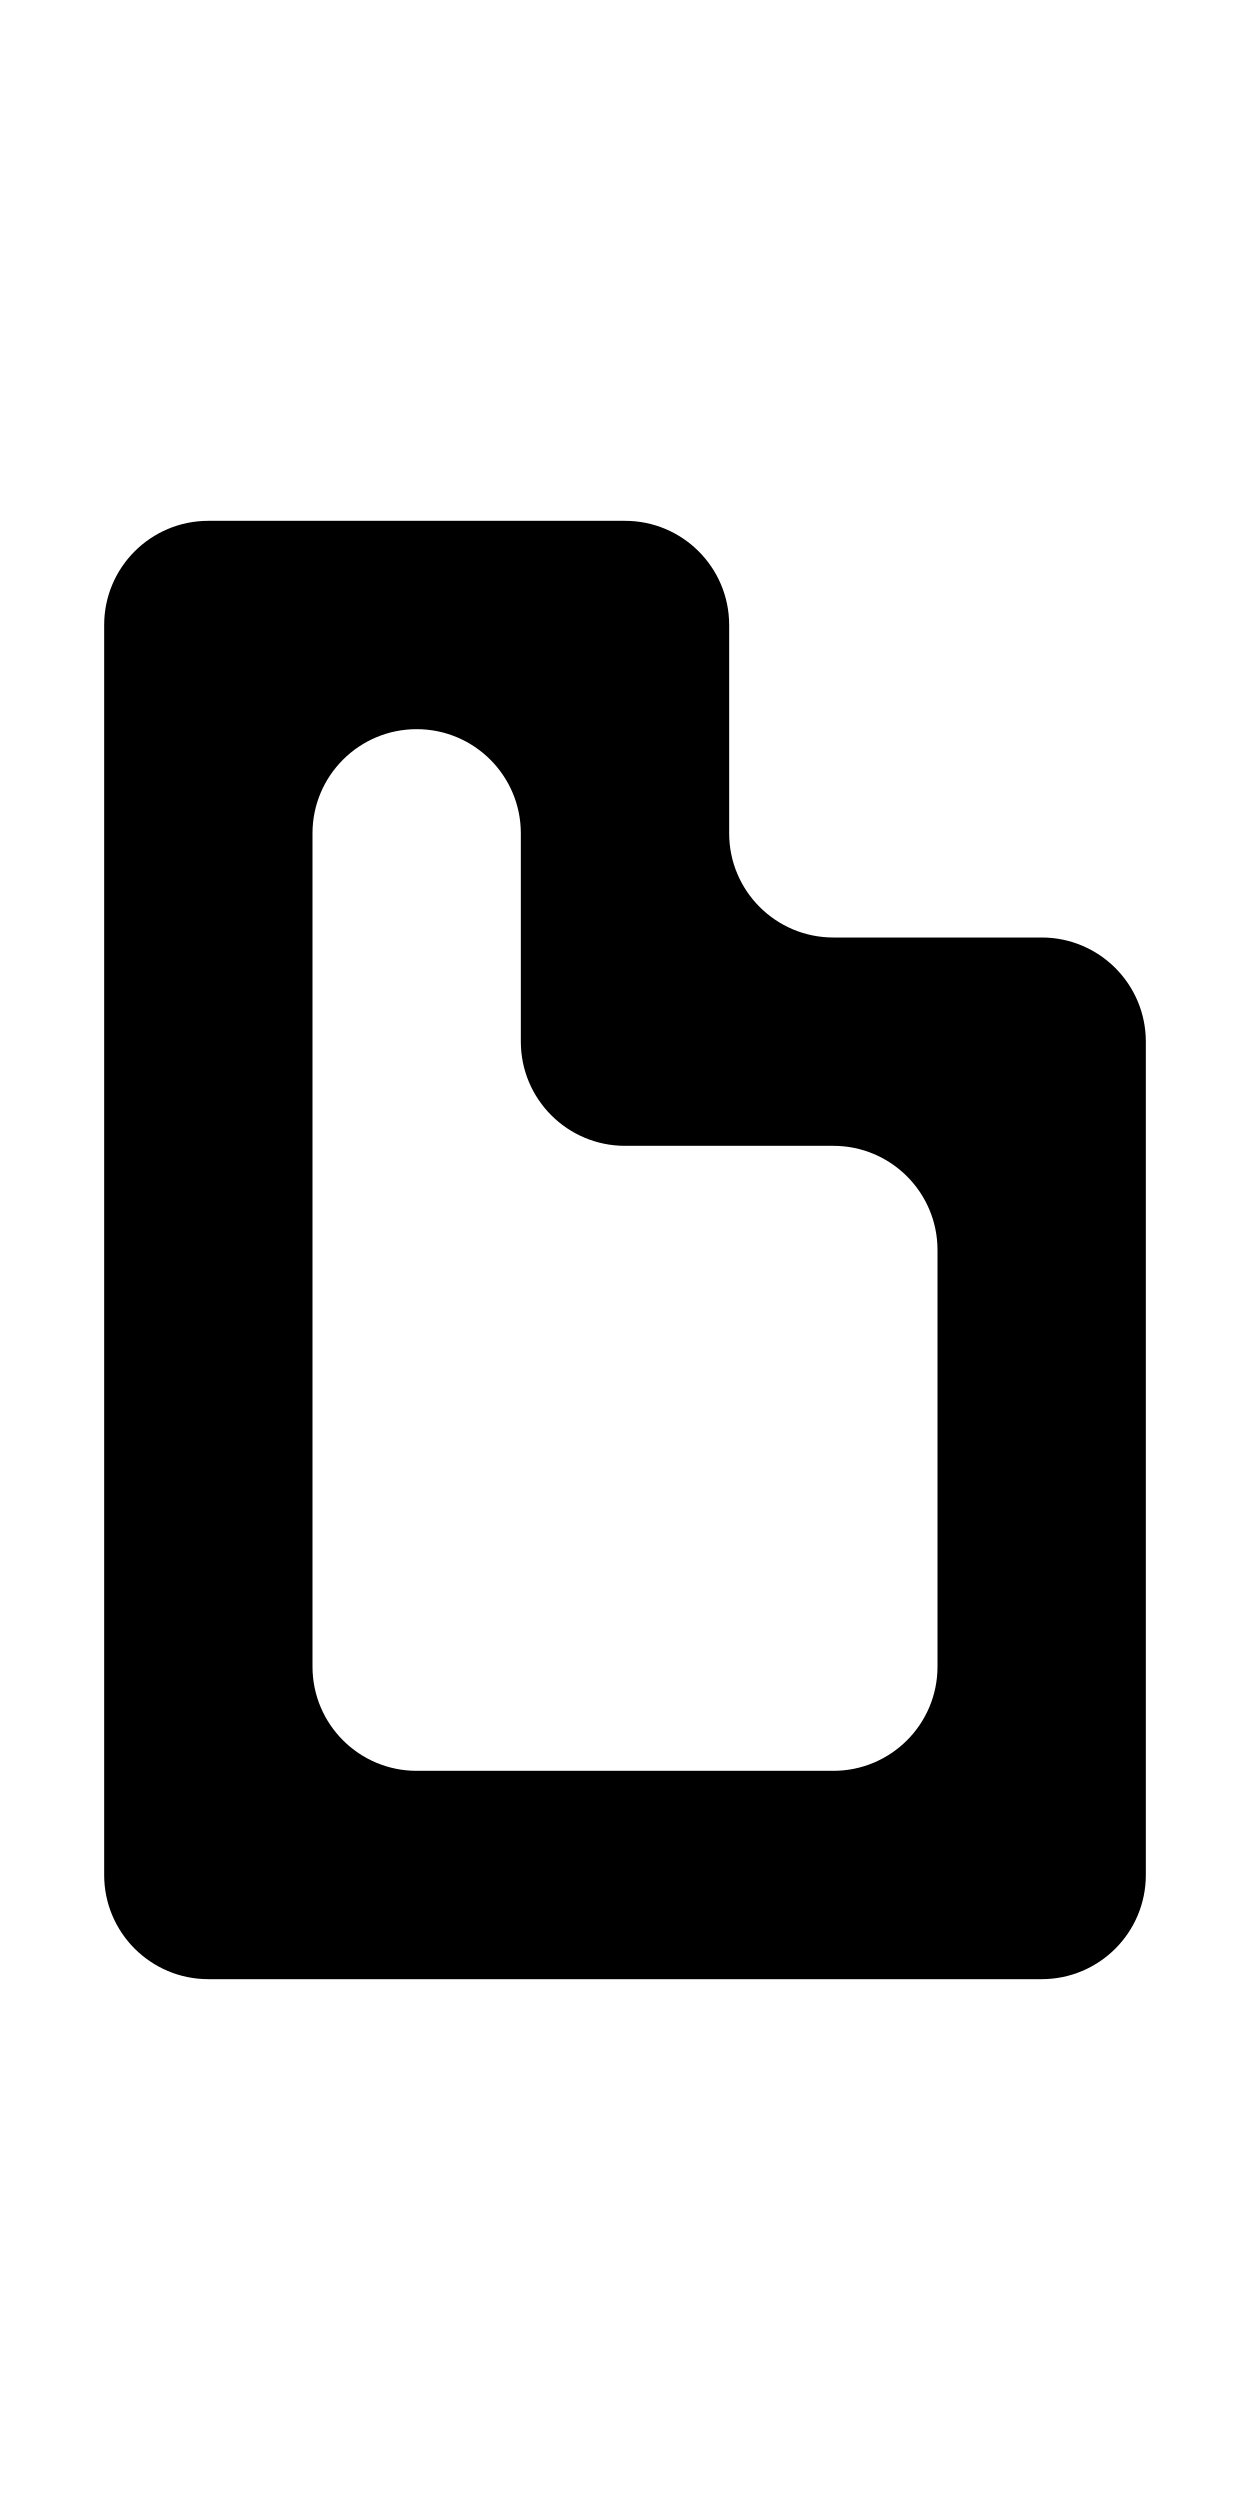
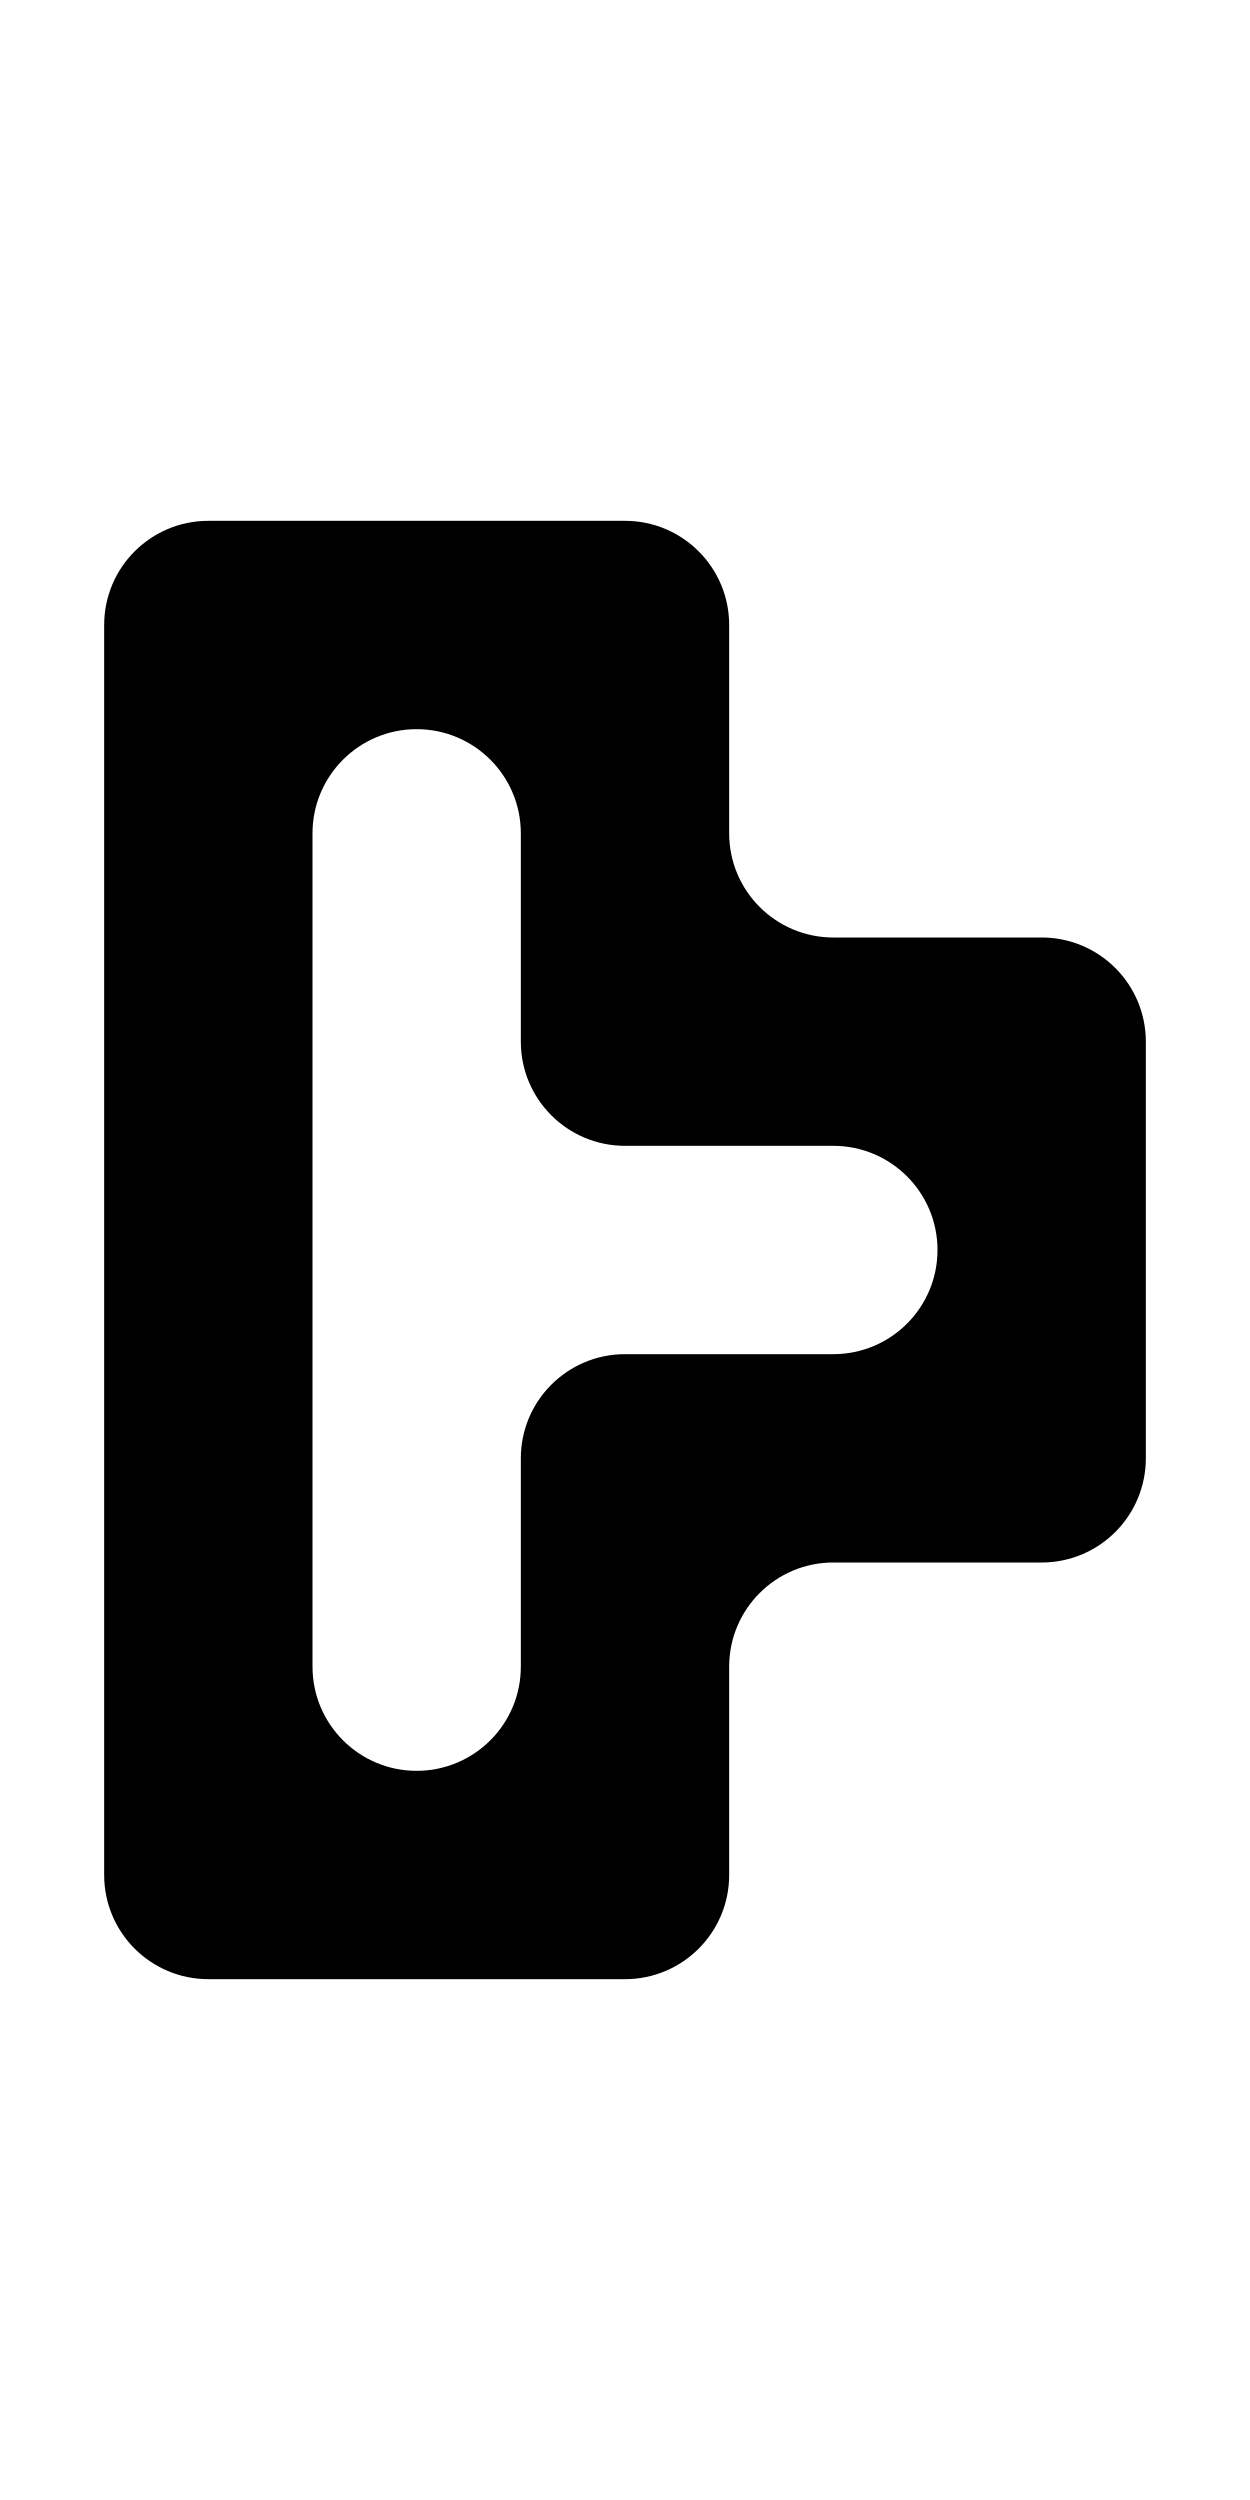
<svg xmlns="http://www.w3.org/2000/svg" width="768" height="1536" viewBox="0 0 768 1536" version="1.1" id="svg1">
  <defs id="defs1">
    </defs>
  <g id="layer1">
-     <path style="baseline-shift:baseline;display:inline;overflow:visible;opacity:1;vector-effect:none;stroke-linecap:square;enable-background:accumulate;stop-color:#000000;stop-opacity:1" d="m 64,384 v 768 a 64,64 45 0 0 64,64 h 512 a 64,64 135 0 0 64,-64 V 640 A 64,64 45 0 0 640,576 H 512 A 64,64 45 0 1 448,512 V 384 A 64,64 45 0 0 384,320 H 128 a 64,64 135 0 0 -64,64 z m 192,64 a 64,64 45 0 1 64,64 v 128 a 64,64 45 0 0 64,64 h 128 a 64,64 45 0 1 64,64 v 256 a 64,64 135 0 1 -64,64 H 256 a 64,64 45 0 1 -64,-64 V 512 a 64,64 135 0 1 64,-64 z" id="path72" />
+     <path style="baseline-shift:baseline;display:inline;overflow:visible;opacity:1;vector-effect:none;stroke-linecap:square;enable-background:accumulate;stop-color:#000000;stop-opacity:1" d="m 64,384 v 768 a 64,64 45 0 0 64,64 h 256 a 64,64 135 0 0 64,-64 v -128 a 64,64 135 0 1 64,-64 h 128 a 64,64 135 0 0 64,-64 l 0,-256 A 64,64 45 0 0 640,576 H 512 A 64,64 45 0 1 448,512 V 384 A 64,64 45 0 0 384,320 H 128 a 64,64 135 0 0 -64,64 z m 192,64 a 64,64 45 0 1 64,64 v 128 a 64,64 45 0 0 64,64 h 128 a 64,64 45 0 1 64,64 64,64 135 0 1 -64,64 H 384 a 64,64 135 0 0 -64,64 v 128 a 64,64 135 0 1 -64,64 64,64 45 0 1 -64,-64 V 512 a 64,64 135 0 1 64,-64 z" id="path1" />
  </g>
</svg>
